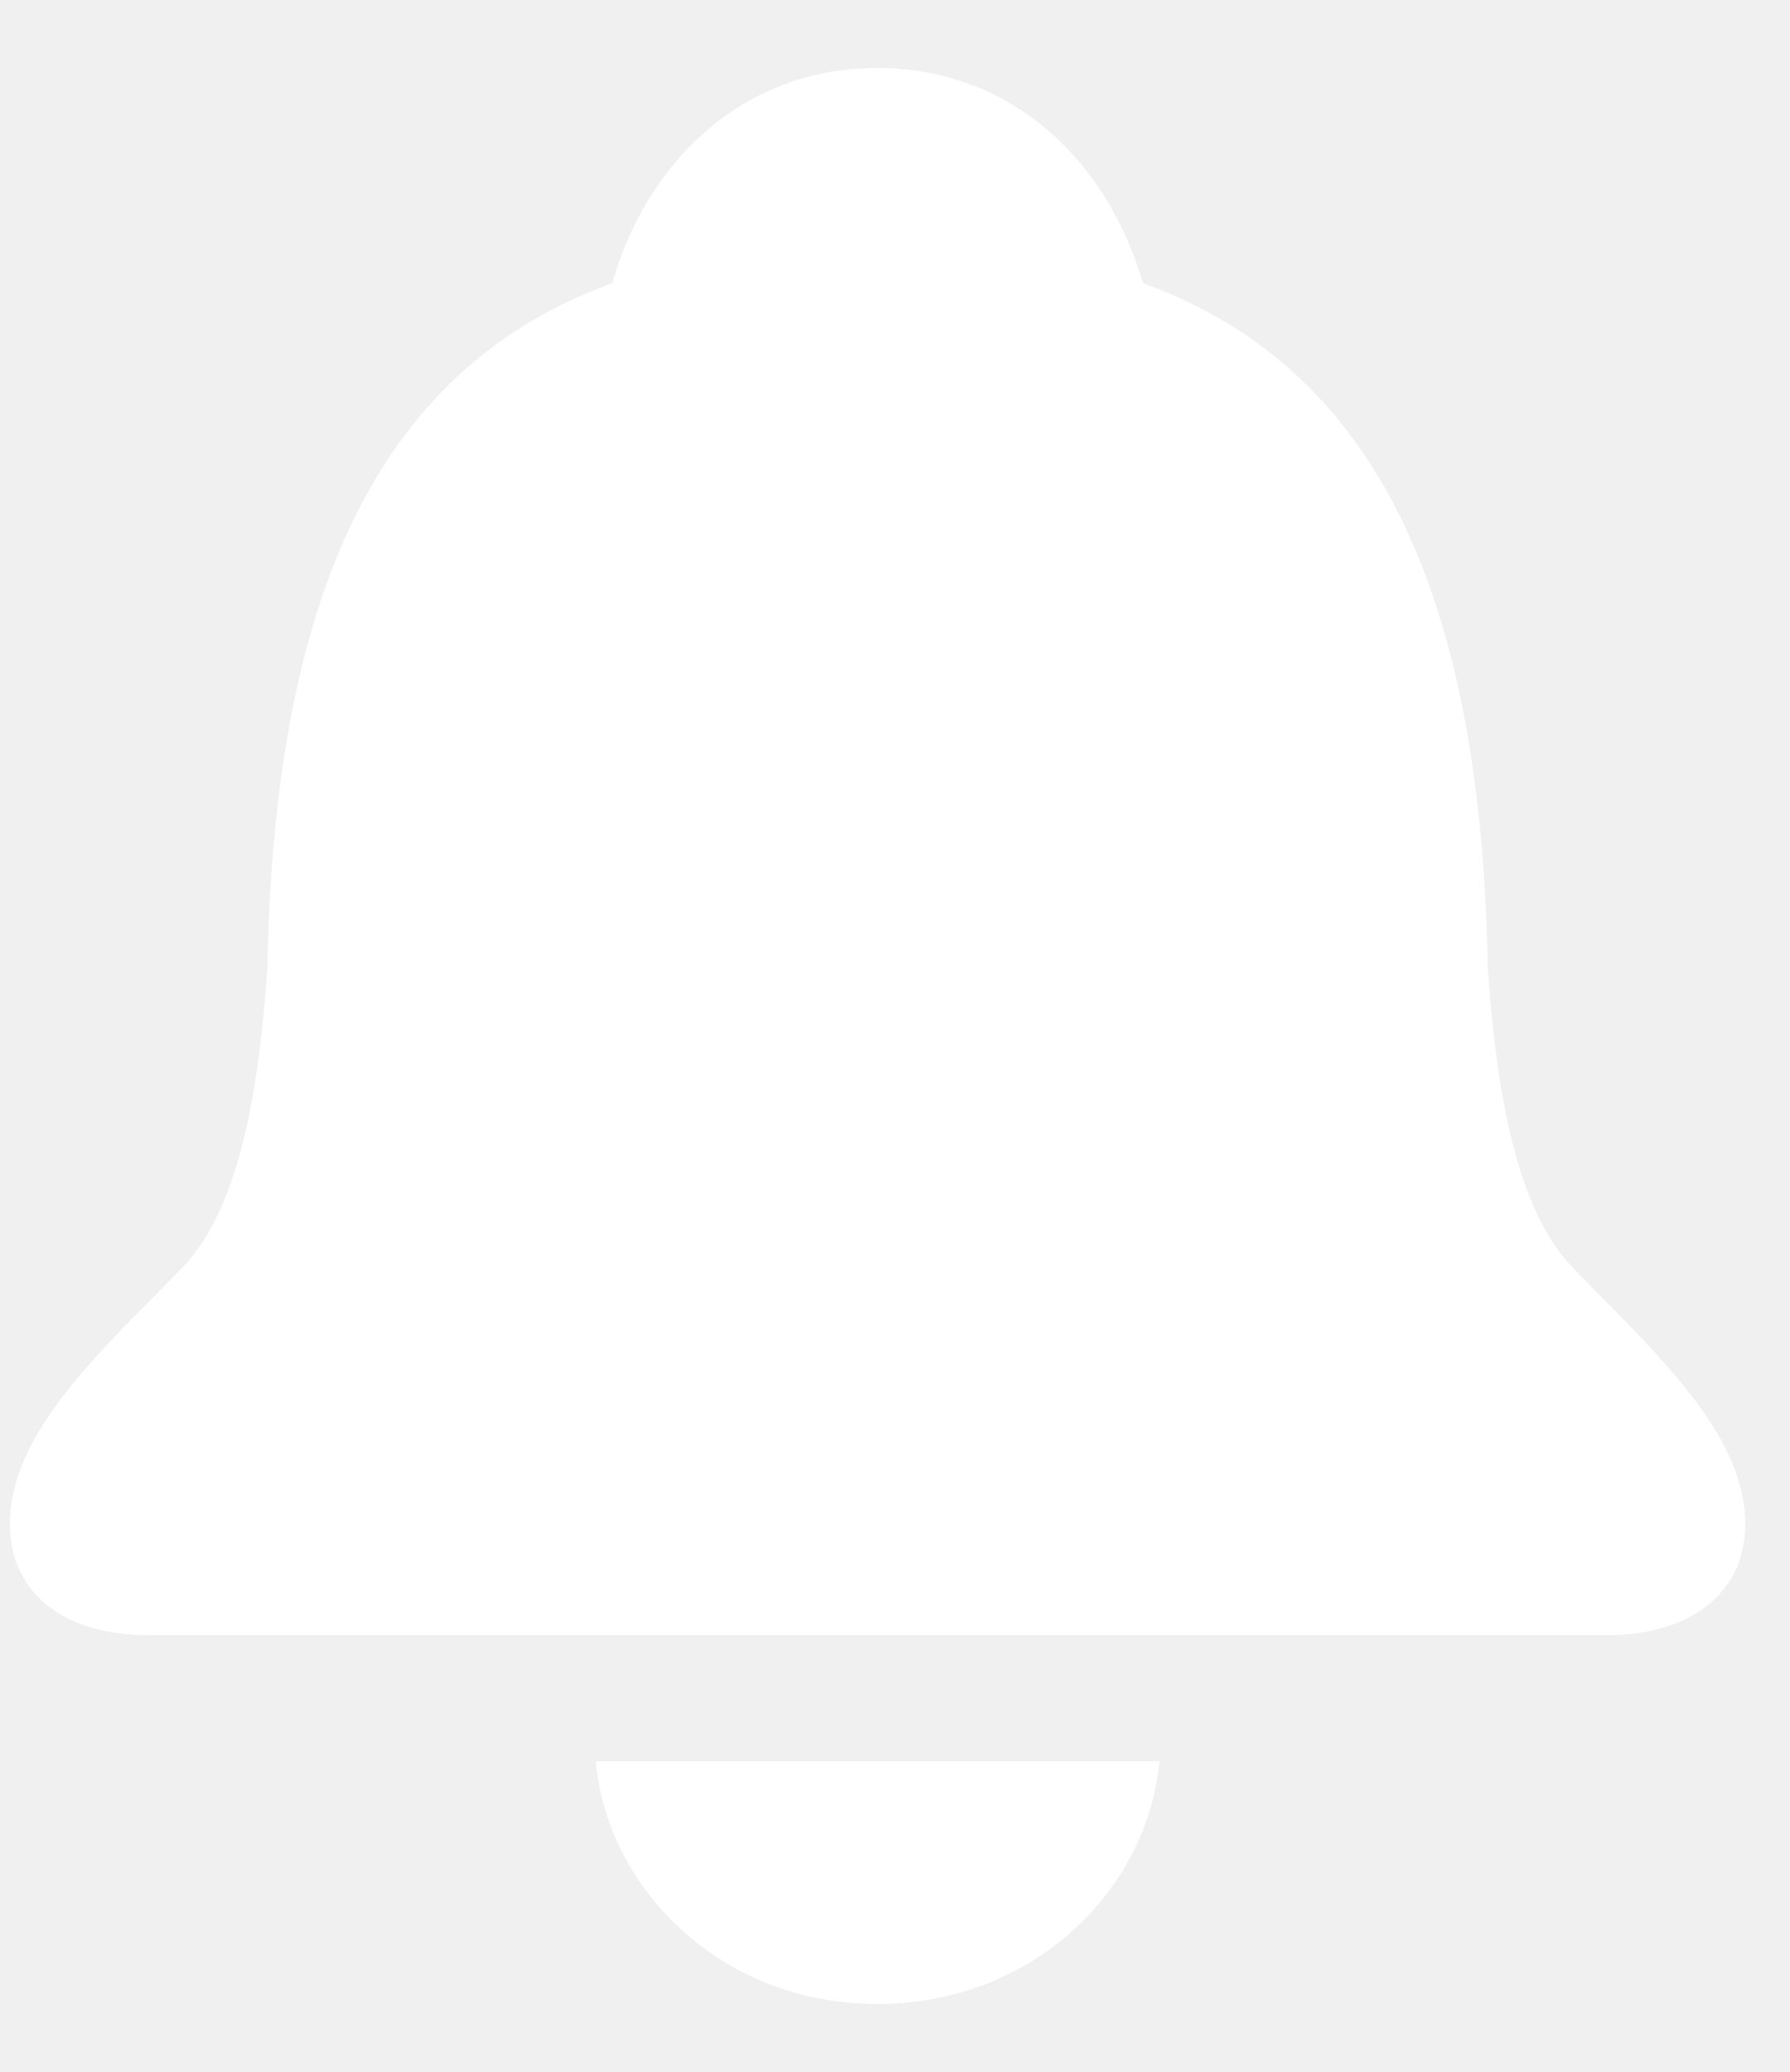
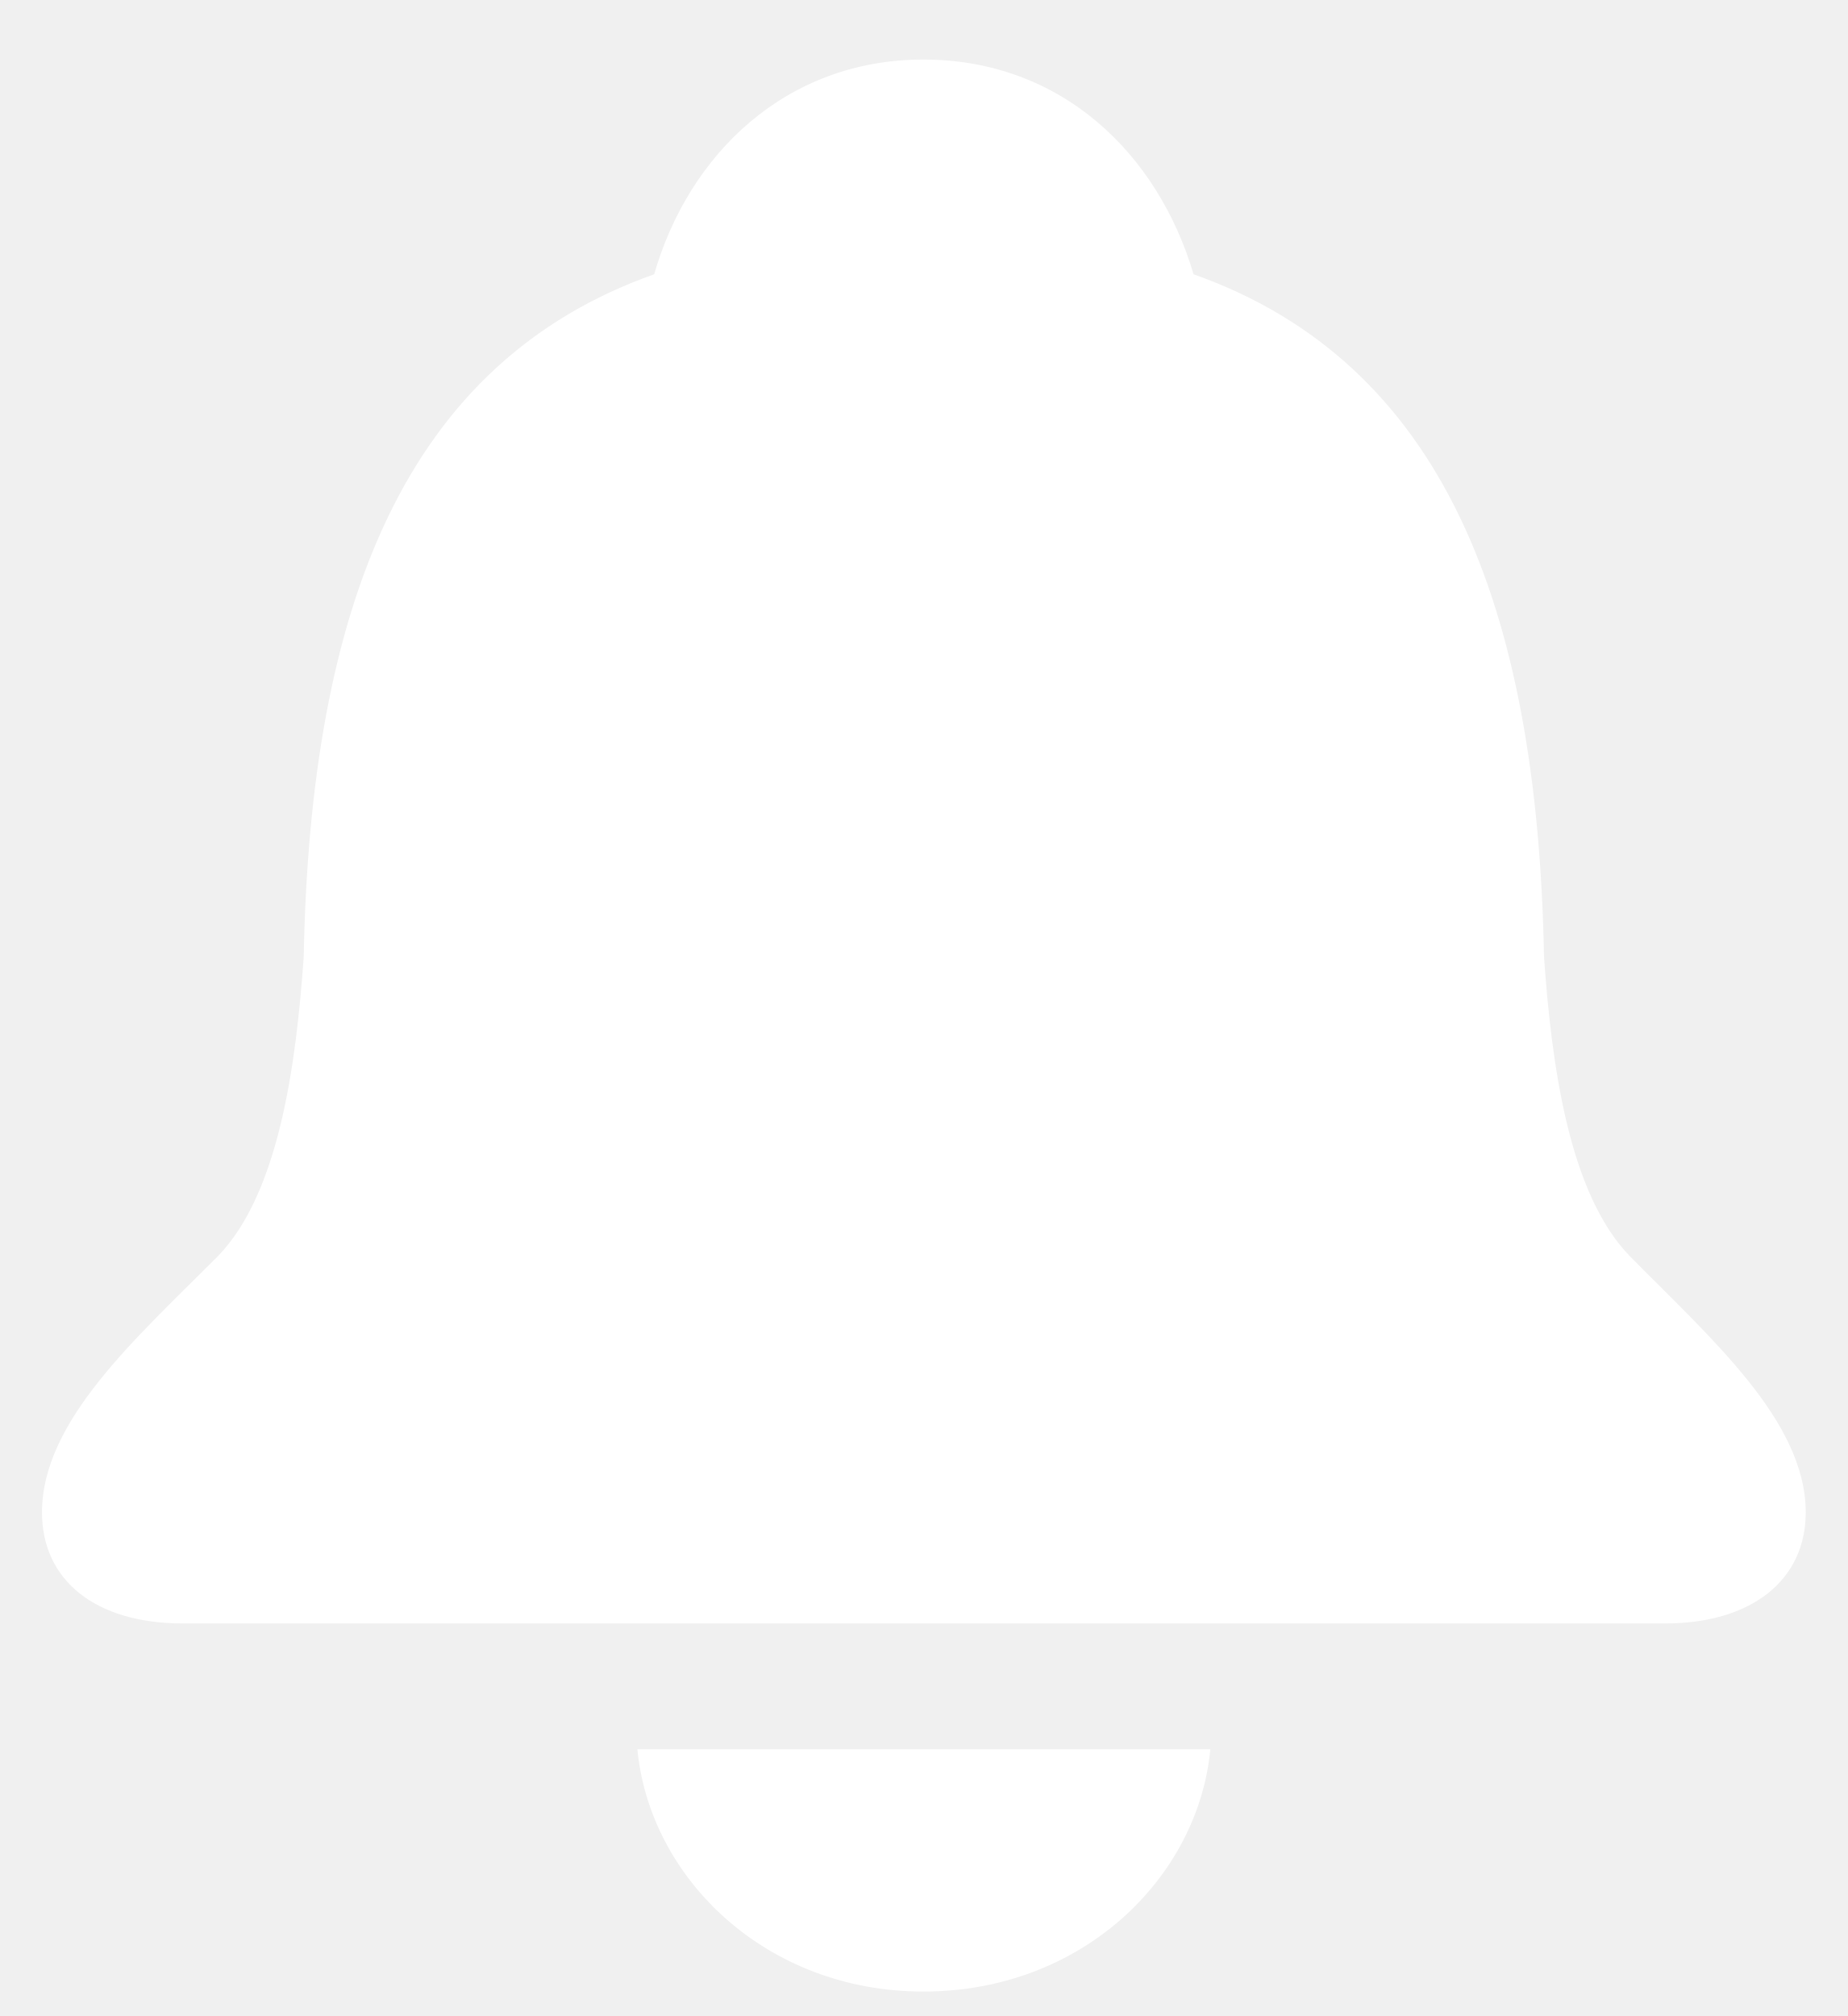
- <svg xmlns="http://www.w3.org/2000/svg" width="19" height="22" viewBox="0 0 19 22" fill="none">
-   <path d="M1.58 17.362H17.059C17.977 17.362 18.533 16.894 18.533 16.181C18.533 15.204 17.537 14.325 16.697 13.456C16.053 12.782 15.877 11.396 15.799 10.273C15.73 6.522 14.734 3.944 12.137 3.007C11.766 1.728 10.76 0.722 9.314 0.722C7.879 0.722 6.863 1.728 6.502 3.007C3.904 3.944 2.908 6.522 2.84 10.273C2.762 11.396 2.586 12.782 1.941 13.456C1.092 14.325 0.105 15.204 0.105 16.181C0.105 16.894 0.652 17.362 1.58 17.362ZM9.314 21.278C10.975 21.278 12.186 20.067 12.312 18.7H6.326C6.453 20.067 7.664 21.278 9.314 21.278Z" fill="white" />
+ <svg xmlns="http://www.w3.org/2000/svg" width="22" height="24" viewBox="0 0 22 24" fill="none">
+   <path d="M2.18 19.327H19.82C20.866 19.327 21.5 18.803 21.5 18.005C21.5 16.913 20.365 15.929 19.408 14.957C18.673 14.203 18.473 12.651 18.384 11.395C18.306 7.199 17.171 4.314 14.211 3.265C13.788 1.834 12.642 0.709 10.994 0.709C9.359 0.709 8.201 1.834 7.789 3.265C4.829 4.314 3.694 7.199 3.616 11.395C3.527 12.651 3.327 14.203 2.592 14.957C1.624 15.929 0.5 16.913 0.5 18.005C0.5 18.803 1.123 19.327 2.18 19.327ZM10.994 23.709C12.886 23.709 14.266 22.354 14.411 20.824H7.589C7.734 22.354 9.114 23.709 10.994 23.709Z" fill="white" />
</svg>
